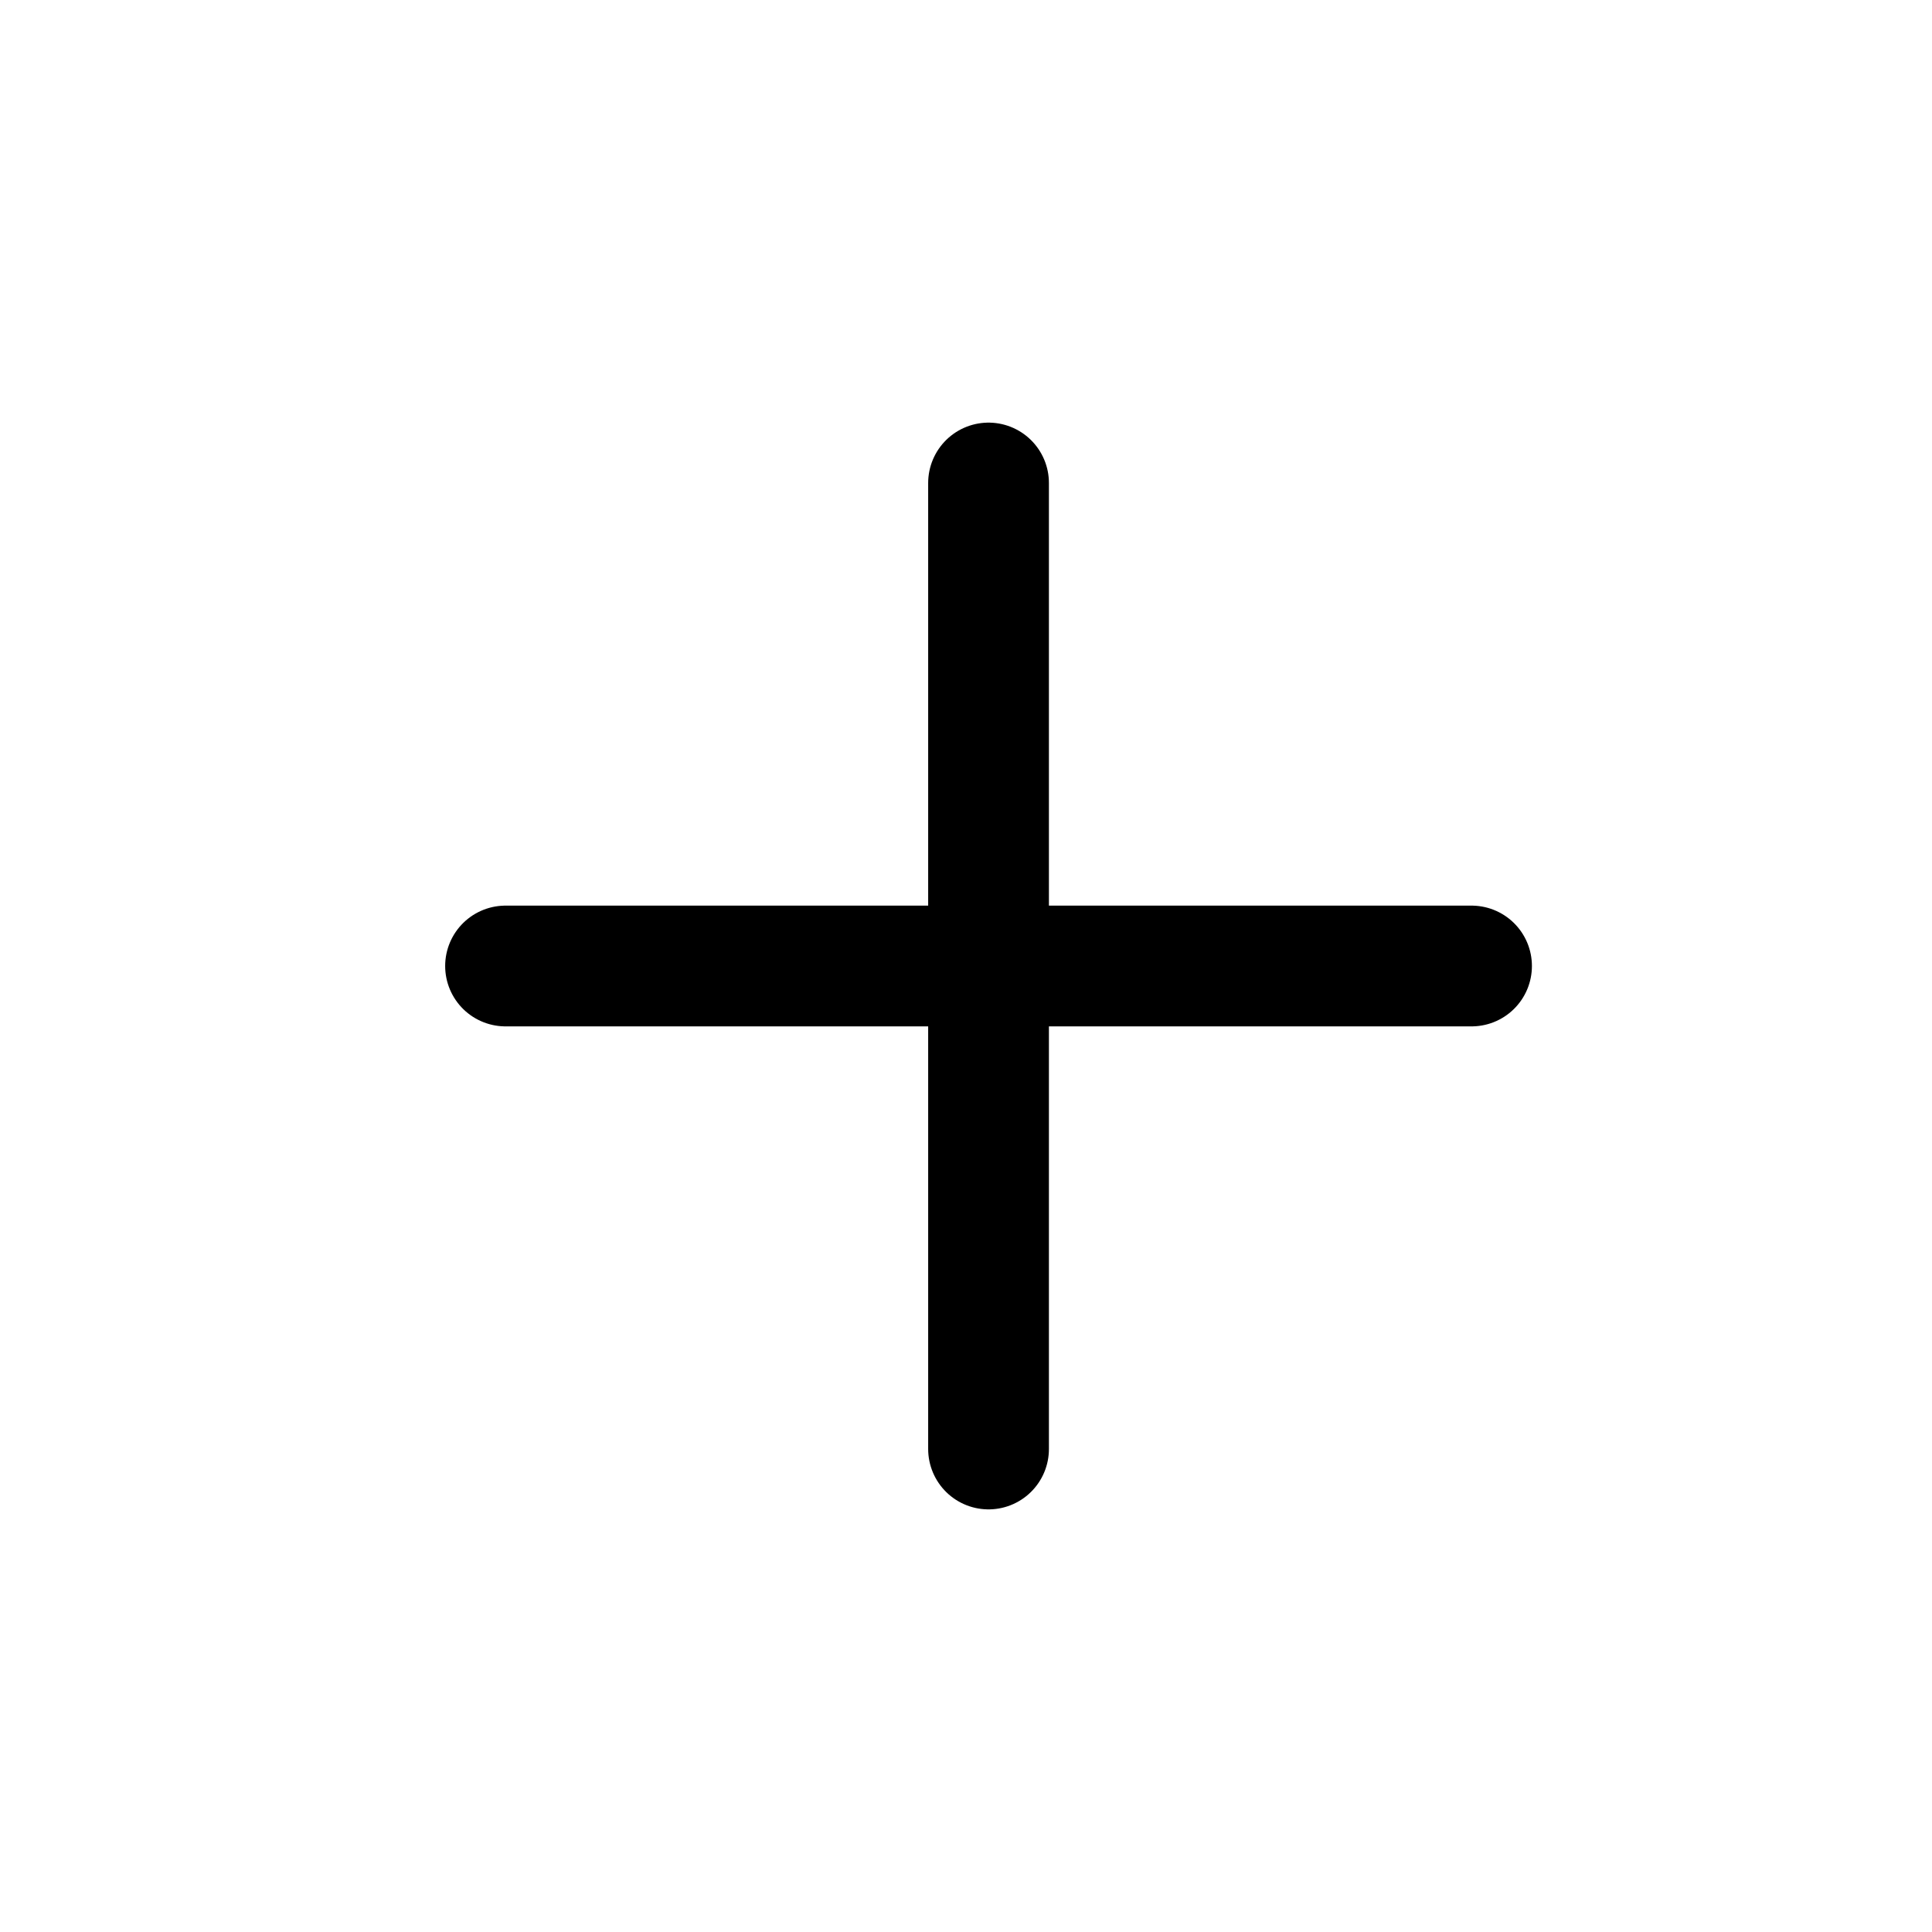
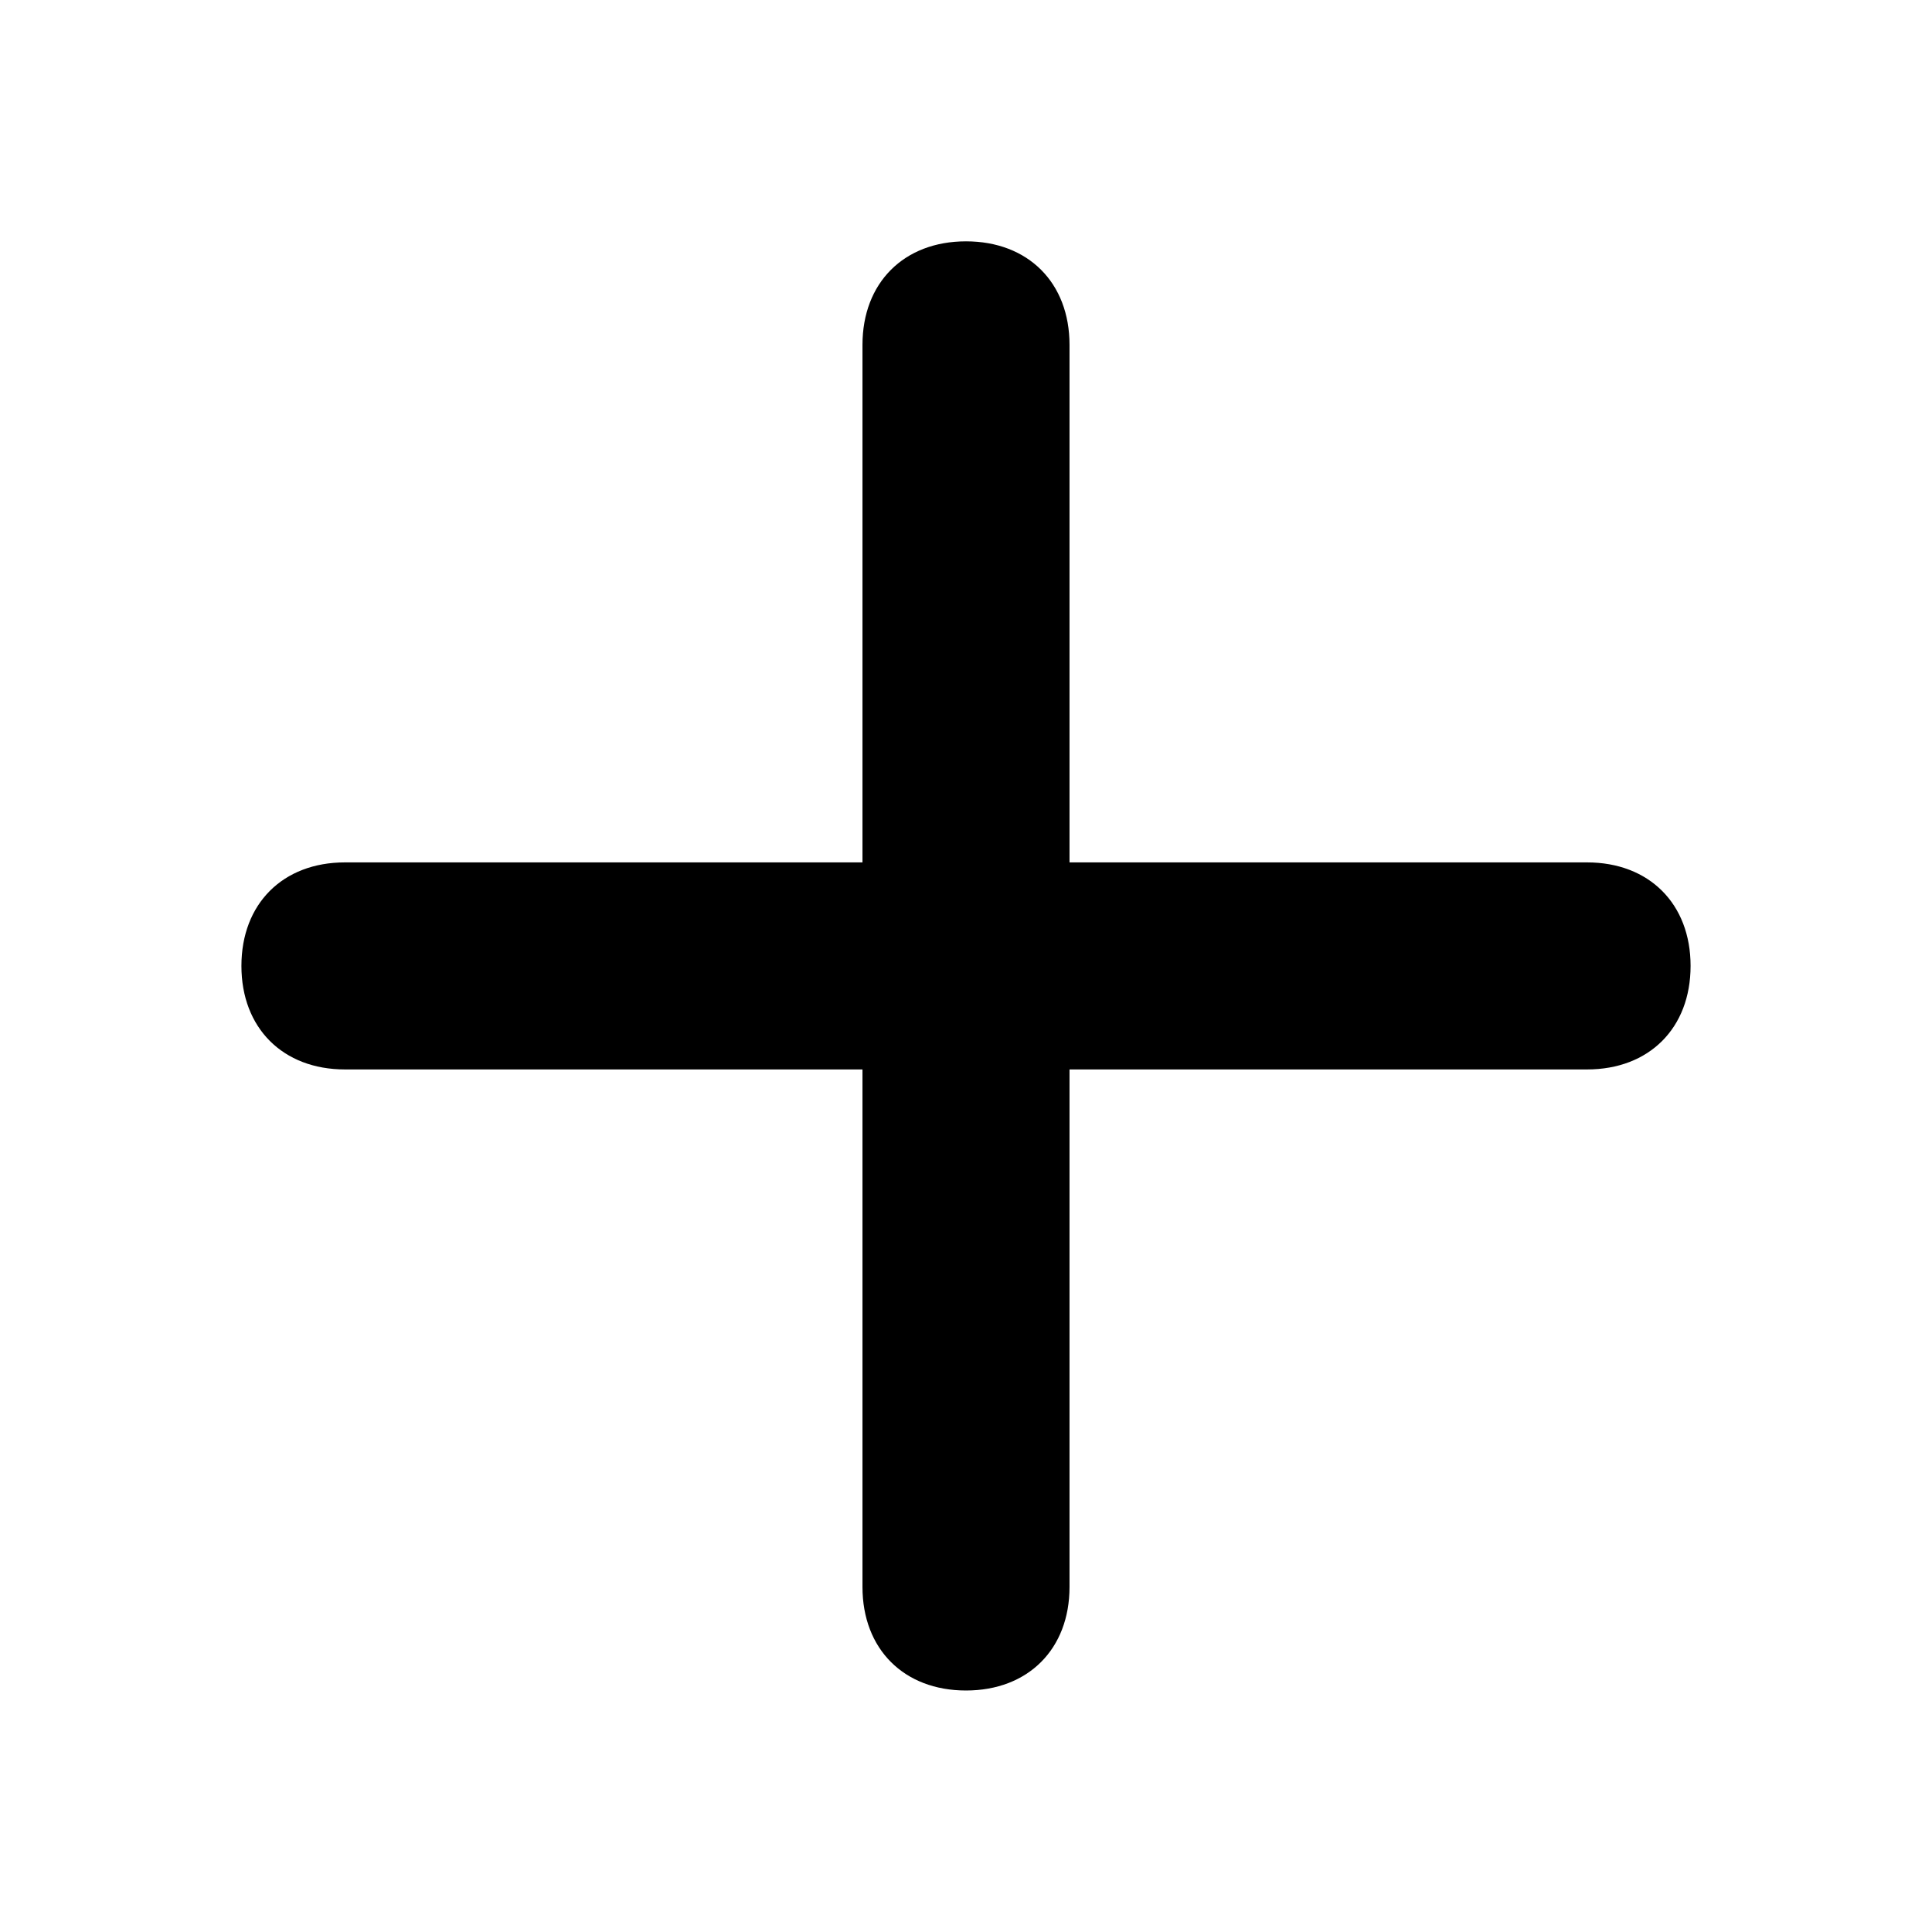
- <svg xmlns="http://www.w3.org/2000/svg" width="24" height="24" viewBox="0 0 24 24" fill="none">
-   <path d="M6.28 12h12m-6 6V6" stroke="currentColor" stroke-width="1.5" stroke-linecap="round" stroke-linejoin="round" />
+ <svg xmlns="http://www.w3.org/2000/svg" fill="none" height="24" viewBox="0 0 24 24" width="24">
+   <path d="m12 21c-.771 0-1.286-.514-1.286-1.286v-6.429h-6.429c-.771 0-1.286-.514-1.286-1.286s.514-1.286 1.286-1.286h6.429v-6.429c0-.771.514-1.286 1.286-1.286s1.286.514 1.286 1.286v6.429h6.429c.771 0 1.286.514 1.286 1.286s-.514 1.286-1.286 1.286h-6.429v6.429c0 .771-.514 1.286-1.286 1.286z" fill="currentColor" />
</svg>
